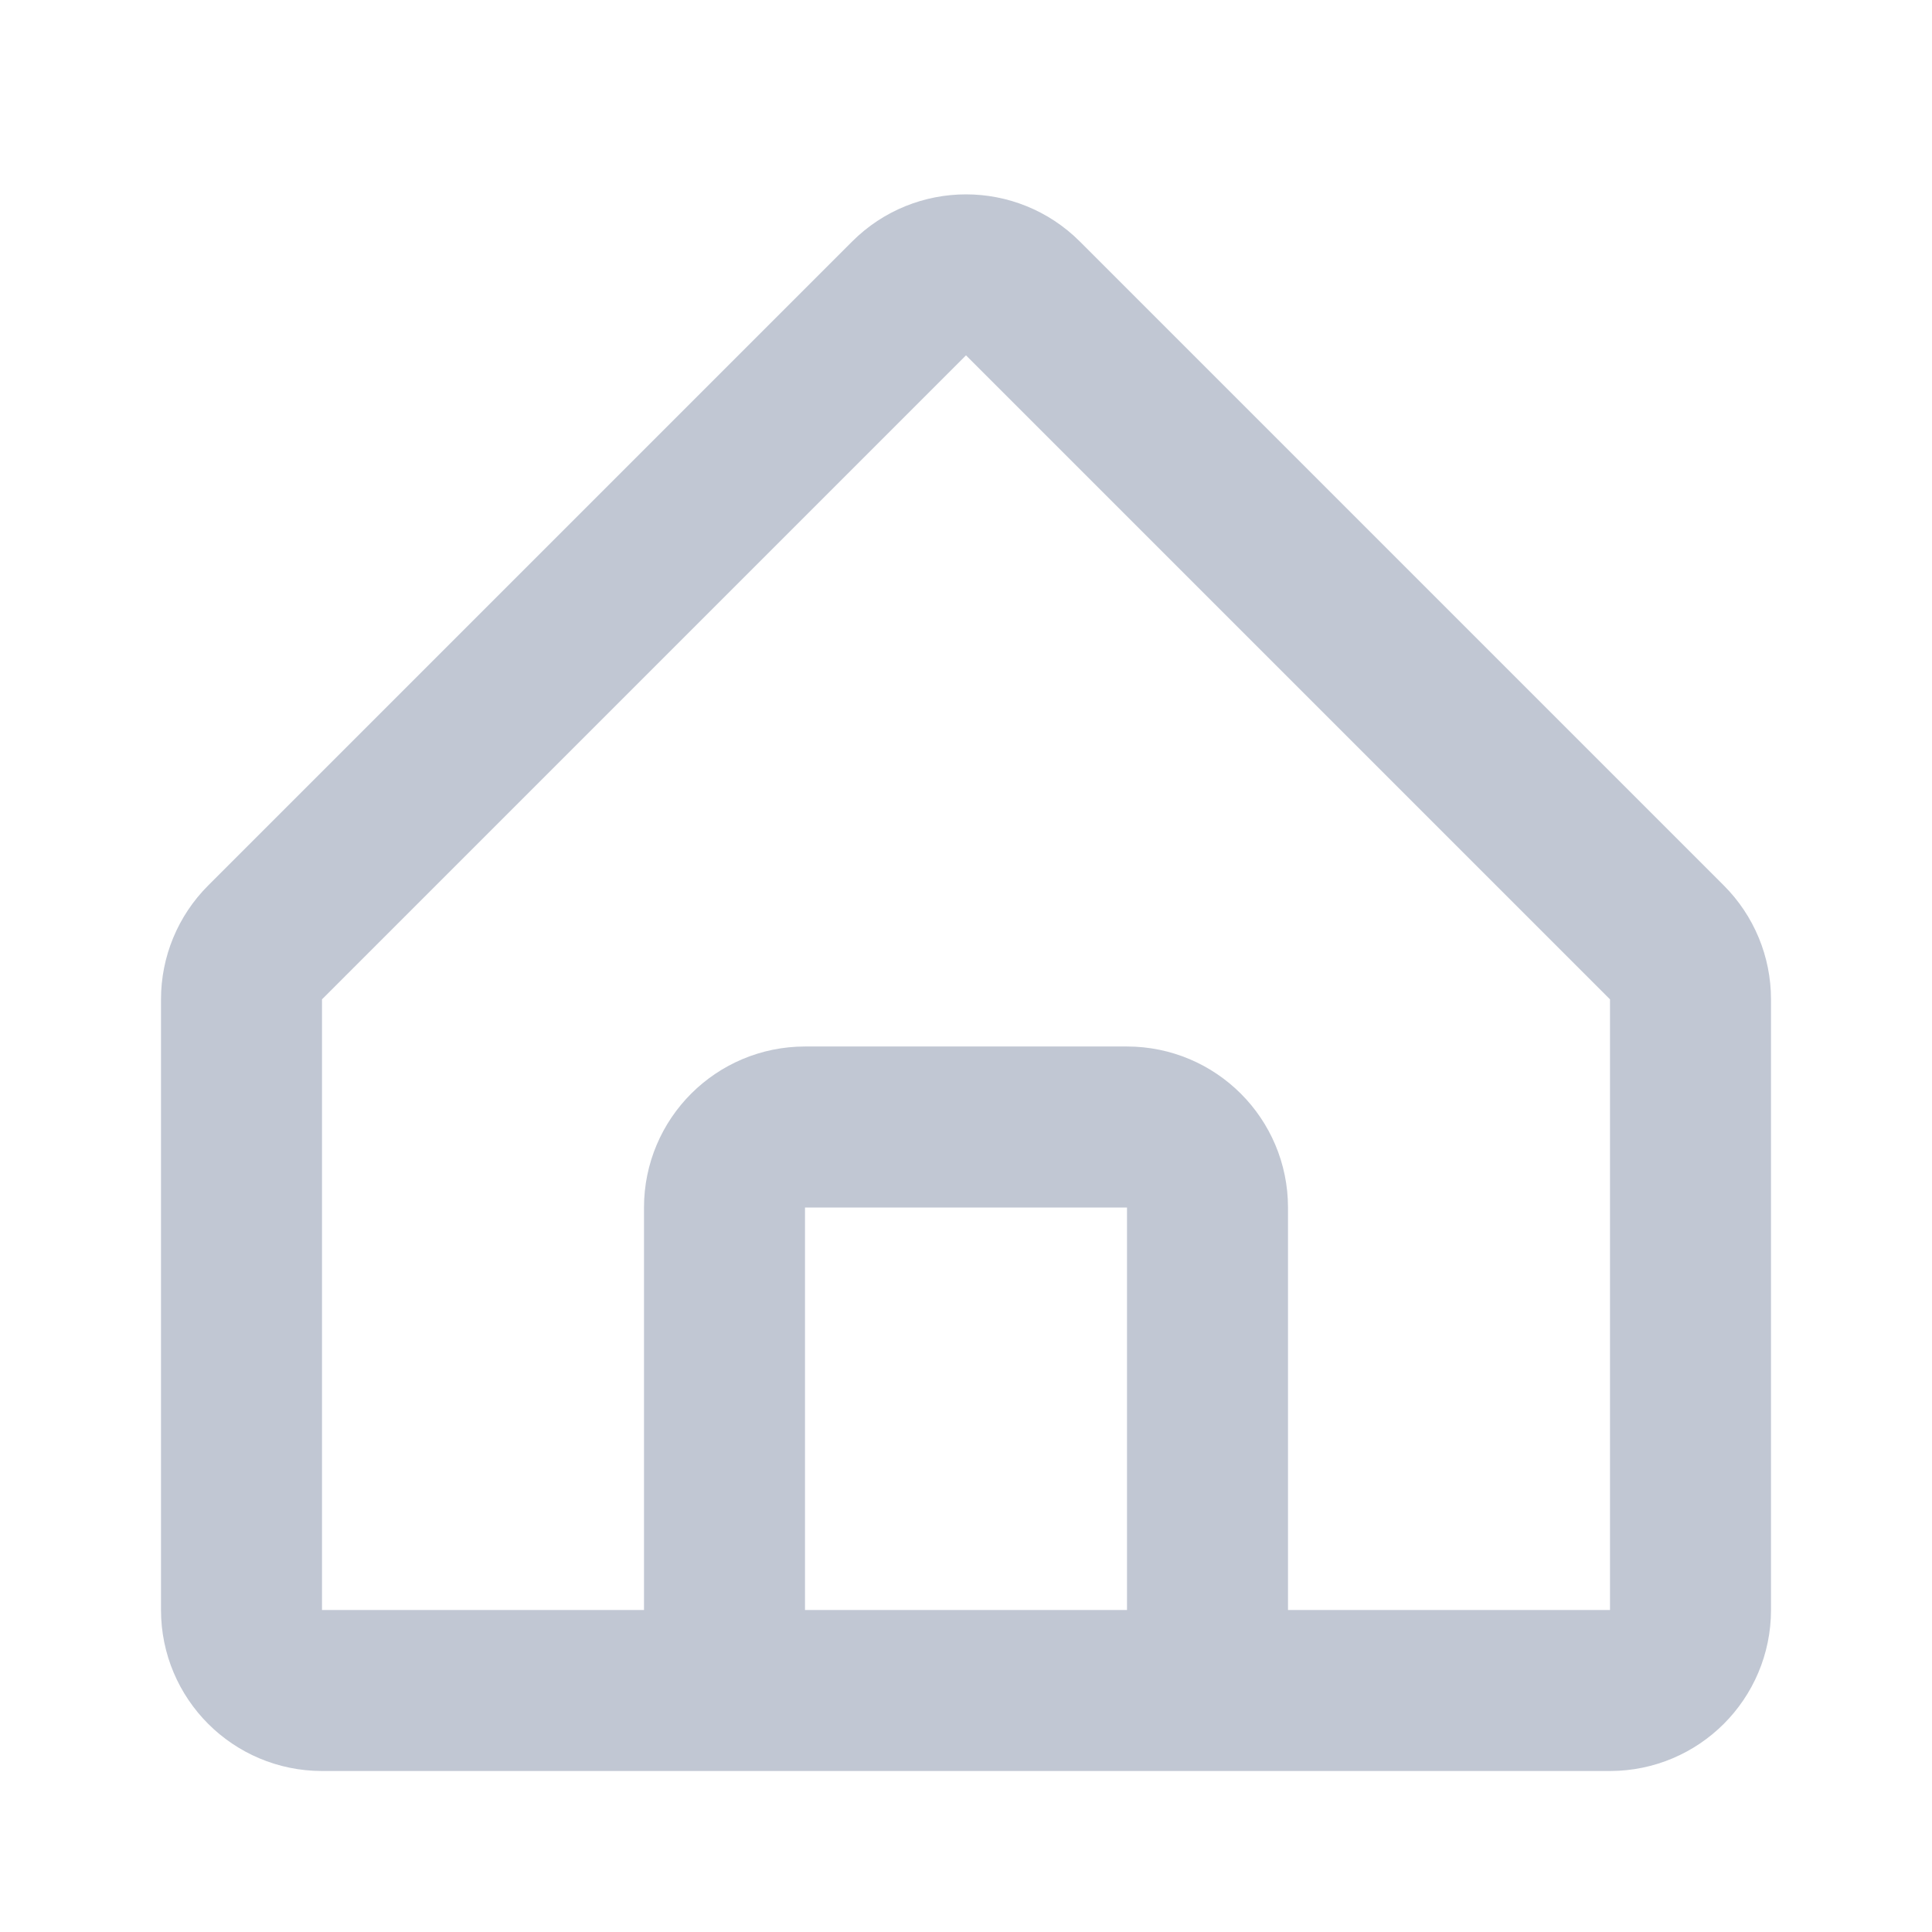
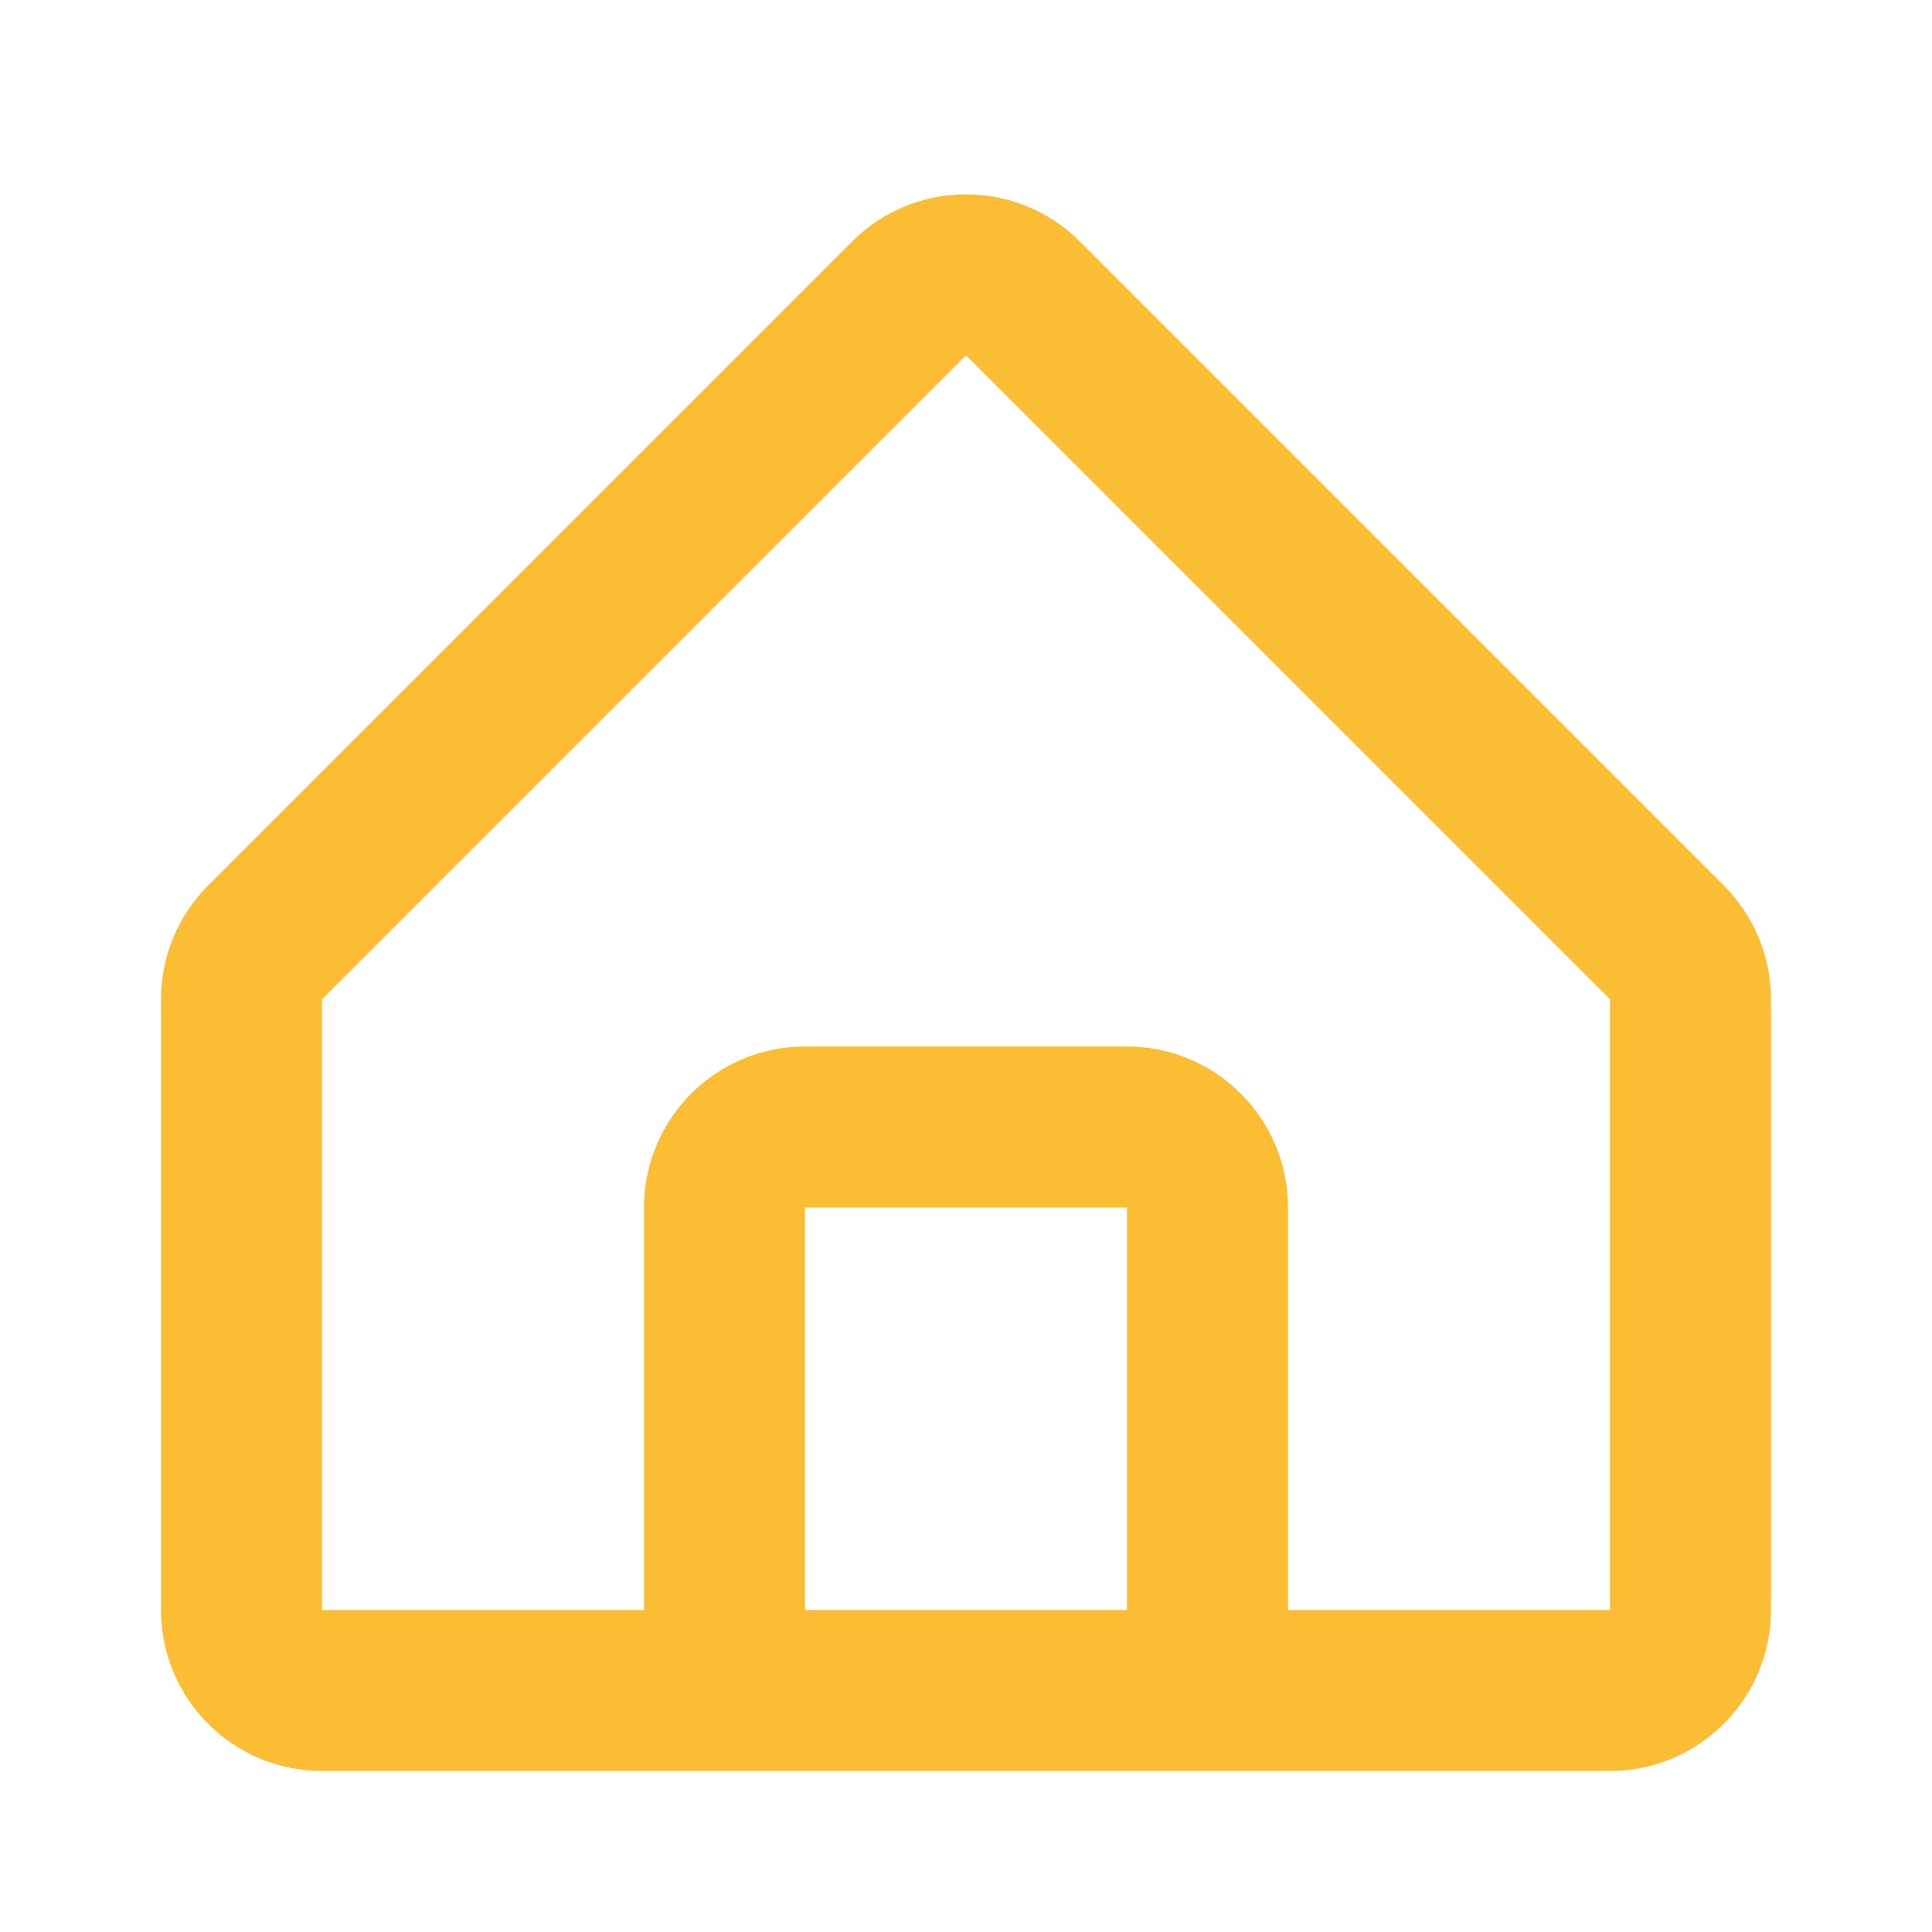
<svg xmlns="http://www.w3.org/2000/svg" width="800px" height="800px" viewBox="0 0 24 24" fill="none">
  <g clip-path="url(#clip0_15_3)">
    <rect width="24" height="24" fill="none" />
-     <path d="M9 21H4C3.448 21 3 20.552 3 20V12.414C3 12.149 3.105 11.895 3.293 11.707L11.293 3.707C11.683 3.317 12.317 3.317 12.707 3.707L20.707 11.707C20.895 11.895 21 12.149 21 12.414V20C21 20.552 20.552 21 20 21H15M9 21H15M9 21V15C9 14.448 9.448 14 10 14H14C14.552 14 15 14.448 15 15V21" stroke="#C1C7D3" stroke-width="2" stroke-linejoin="round" />
+     <path d="M9 21H4C3.448 21 3 20.552 3 20V12.414C3 12.149 3.105 11.895 3.293 11.707L11.293 3.707C11.683 3.317 12.317 3.317 12.707 3.707L20.707 11.707C20.895 11.895 21 12.149 21 12.414V20C21 20.552 20.552 21 20 21H15M9 21H15M9 21V15C9 14.448 9.448 14 10 14H14C14.552 14 15 14.448 15 15V21" stroke="#fabd34" stroke-width="2" stroke-linejoin="round" />
  </g>
  <defs>
    <clipPath id="clip0_15_3">
      <rect width="24" height="24" fill="none" />
    </clipPath>
  </defs>
</svg>
